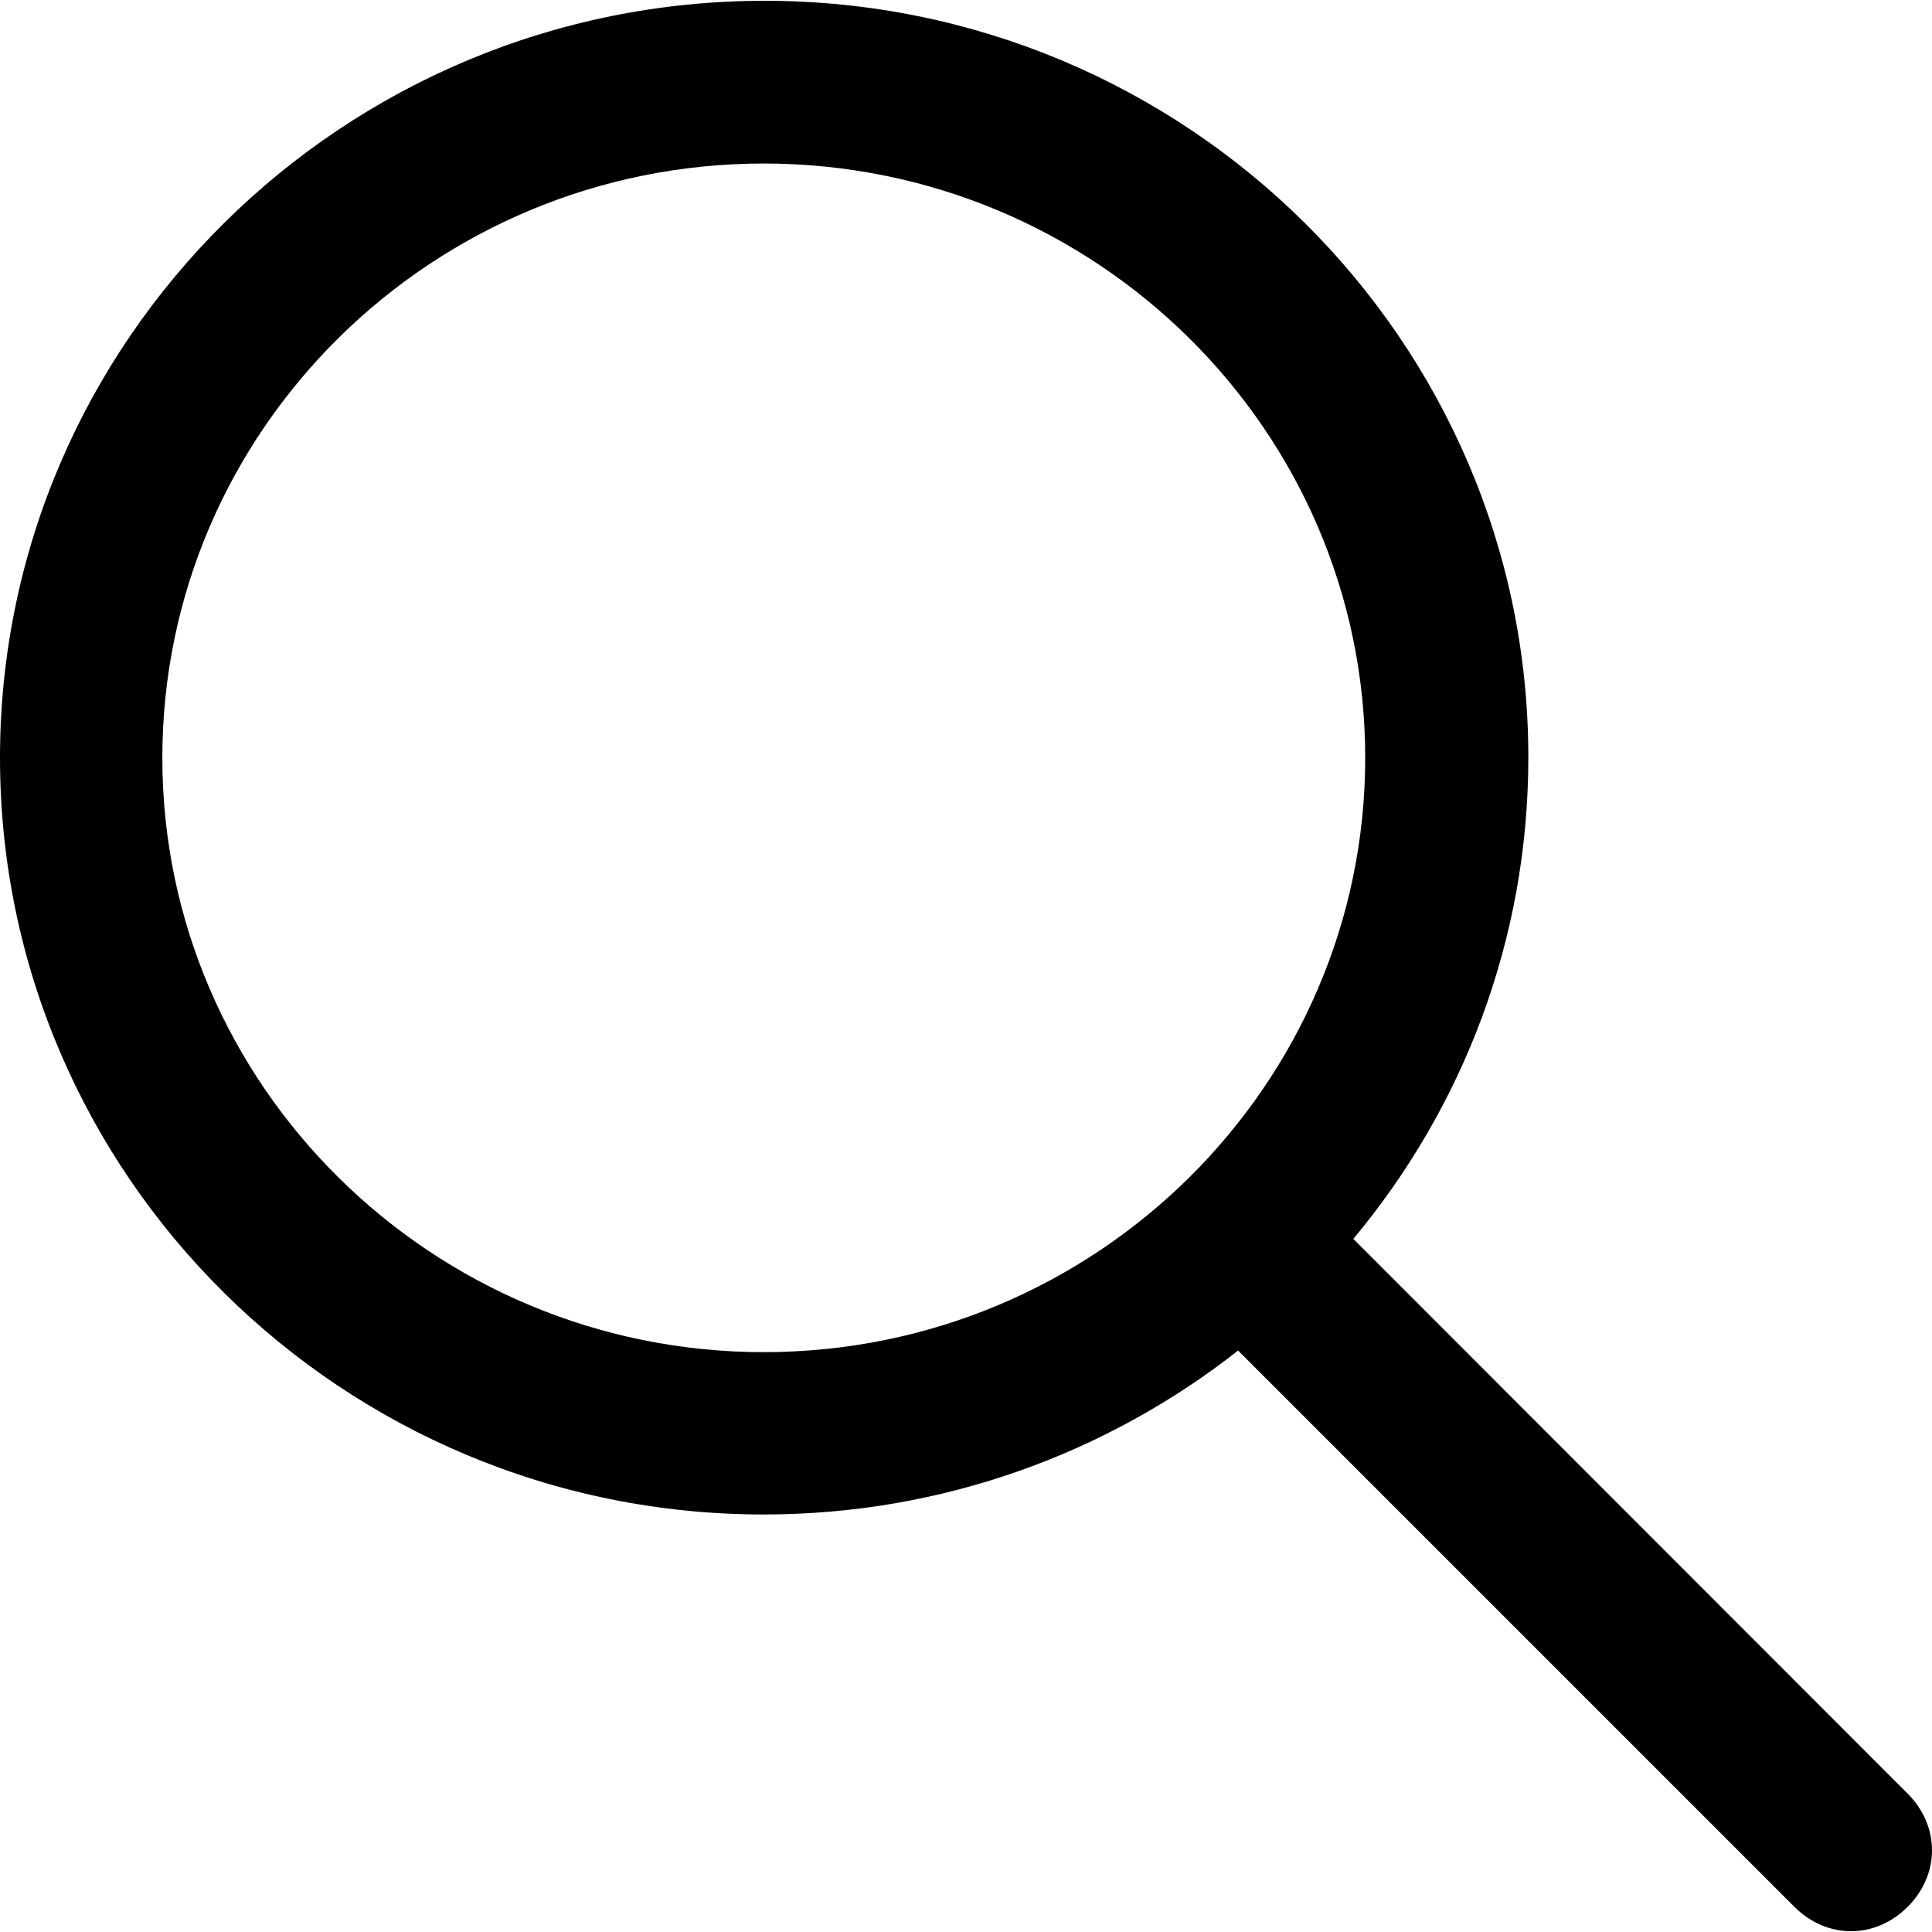
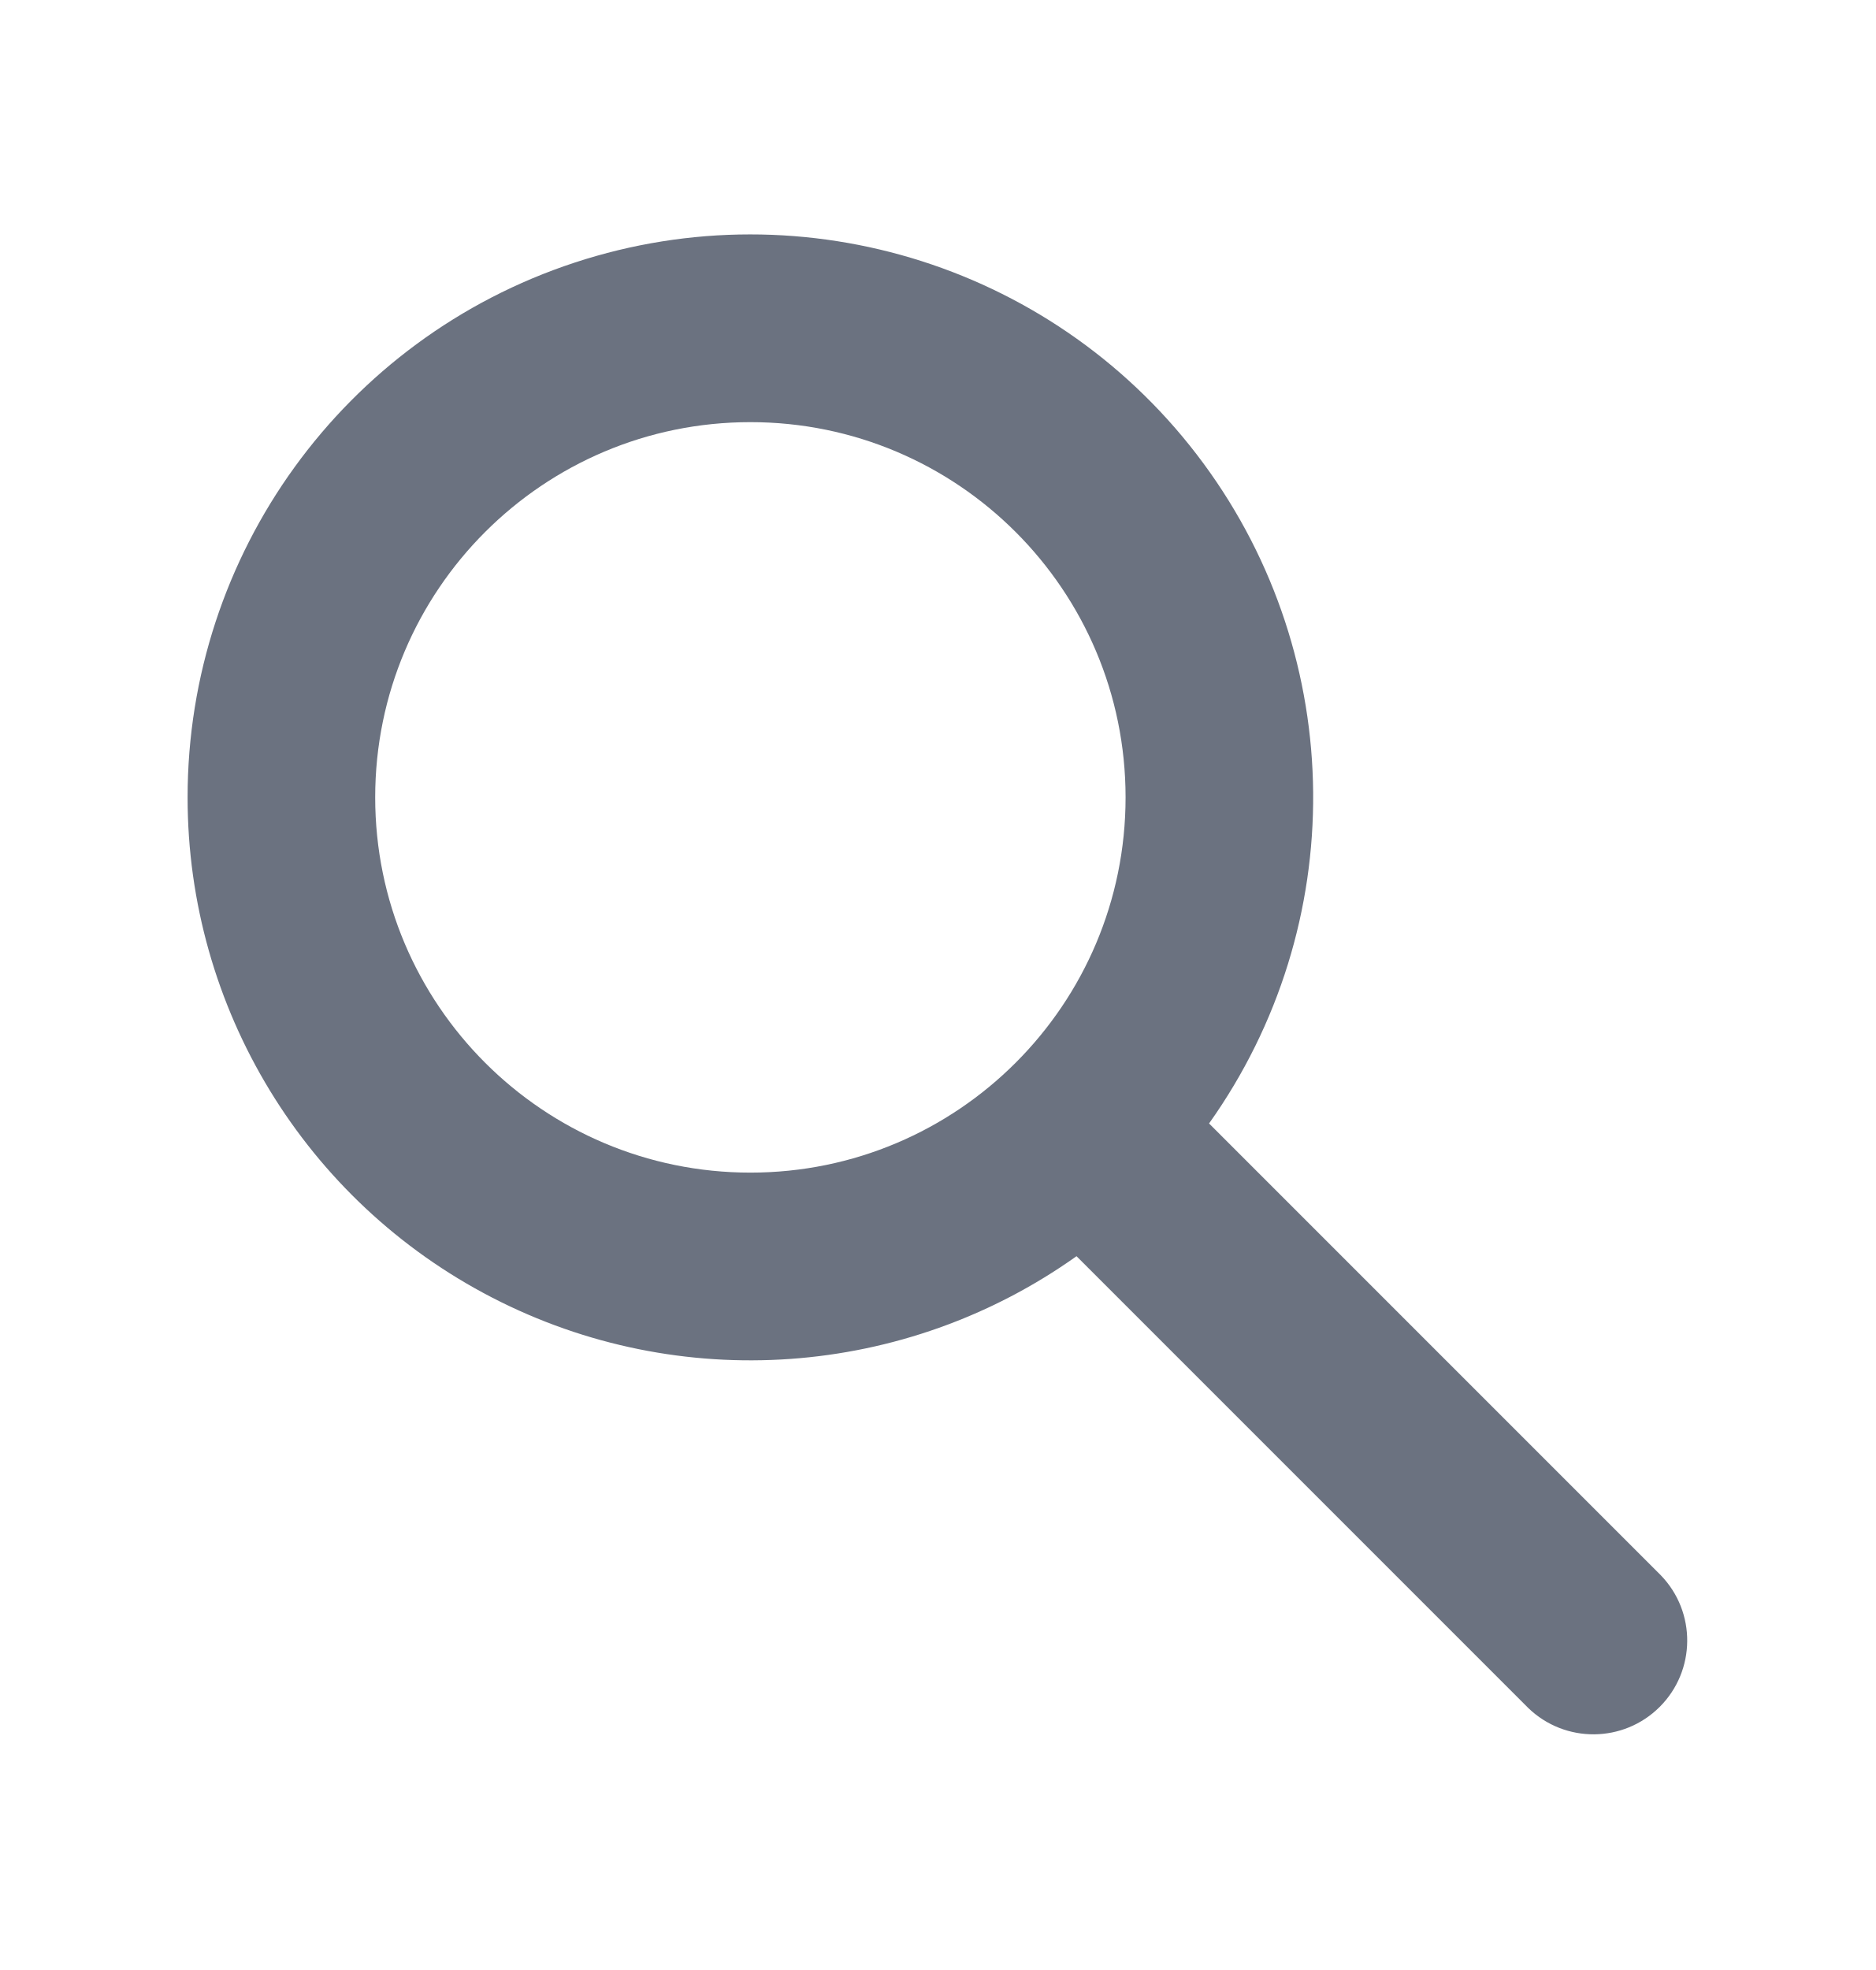
- <svg xmlns="http://www.w3.org/2000/svg" version="1.1" id="Capa_1" x="0px" y="0px" viewBox="0 0 487.95 487.95" style="enable-background:new 0 0 487.95 487.95;" xml:space="preserve">
-   <g>
-     <g>
-       <path d="M481.8,453l-140-140.1c27.6-33.1,44.2-75.4,44.2-121.6C386,85.9,299.5,0.2,193.1,0.2S0,86,0,191.4s86.5,191.1,192.9,191.1    c45.2,0,86.8-15.5,119.8-41.4l140.5,140.5c8.2,8.2,20.4,8.2,28.6,0C490,473.4,490,461.2,481.8,453z M41,191.4    c0-82.8,68.2-150.1,151.9-150.1s151.9,67.3,151.9,150.1s-68.2,150.1-151.9,150.1S41,274.1,41,191.4z" />
-     </g>
-   </g>
-   <g>
- </g>
-   <g>
- </g>
-   <g>
- </g>
-   <g>
- </g>
-   <g>
- </g>
-   <g>
- </g>
-   <g>
- </g>
-   <g>
- </g>
-   <g>
- </g>
-   <g>
- </g>
-   <g>
- </g>
-   <g>
- </g>
-   <g>
- </g>
-   <g>
- </g>
-   <g>
- </g>
+ <svg xmlns="http://www.w3.org/2000/svg" width="20" height="21" viewBox="0 0 20 21" fill="none">
+   <path fill-rule="evenodd" clip-rule="evenodd" d="M8 4.5a4 4 0 1 0 0 8 4 4 0 0 0 0-8zm-6 4a6 6 0 1 1 10.89 3.476l4.817 4.817a1 1 0 0 1-1.414 1.414l-4.816-4.816A6 6 0 0 1 2 8.5z" fill="#6B7280" />
</svg>
